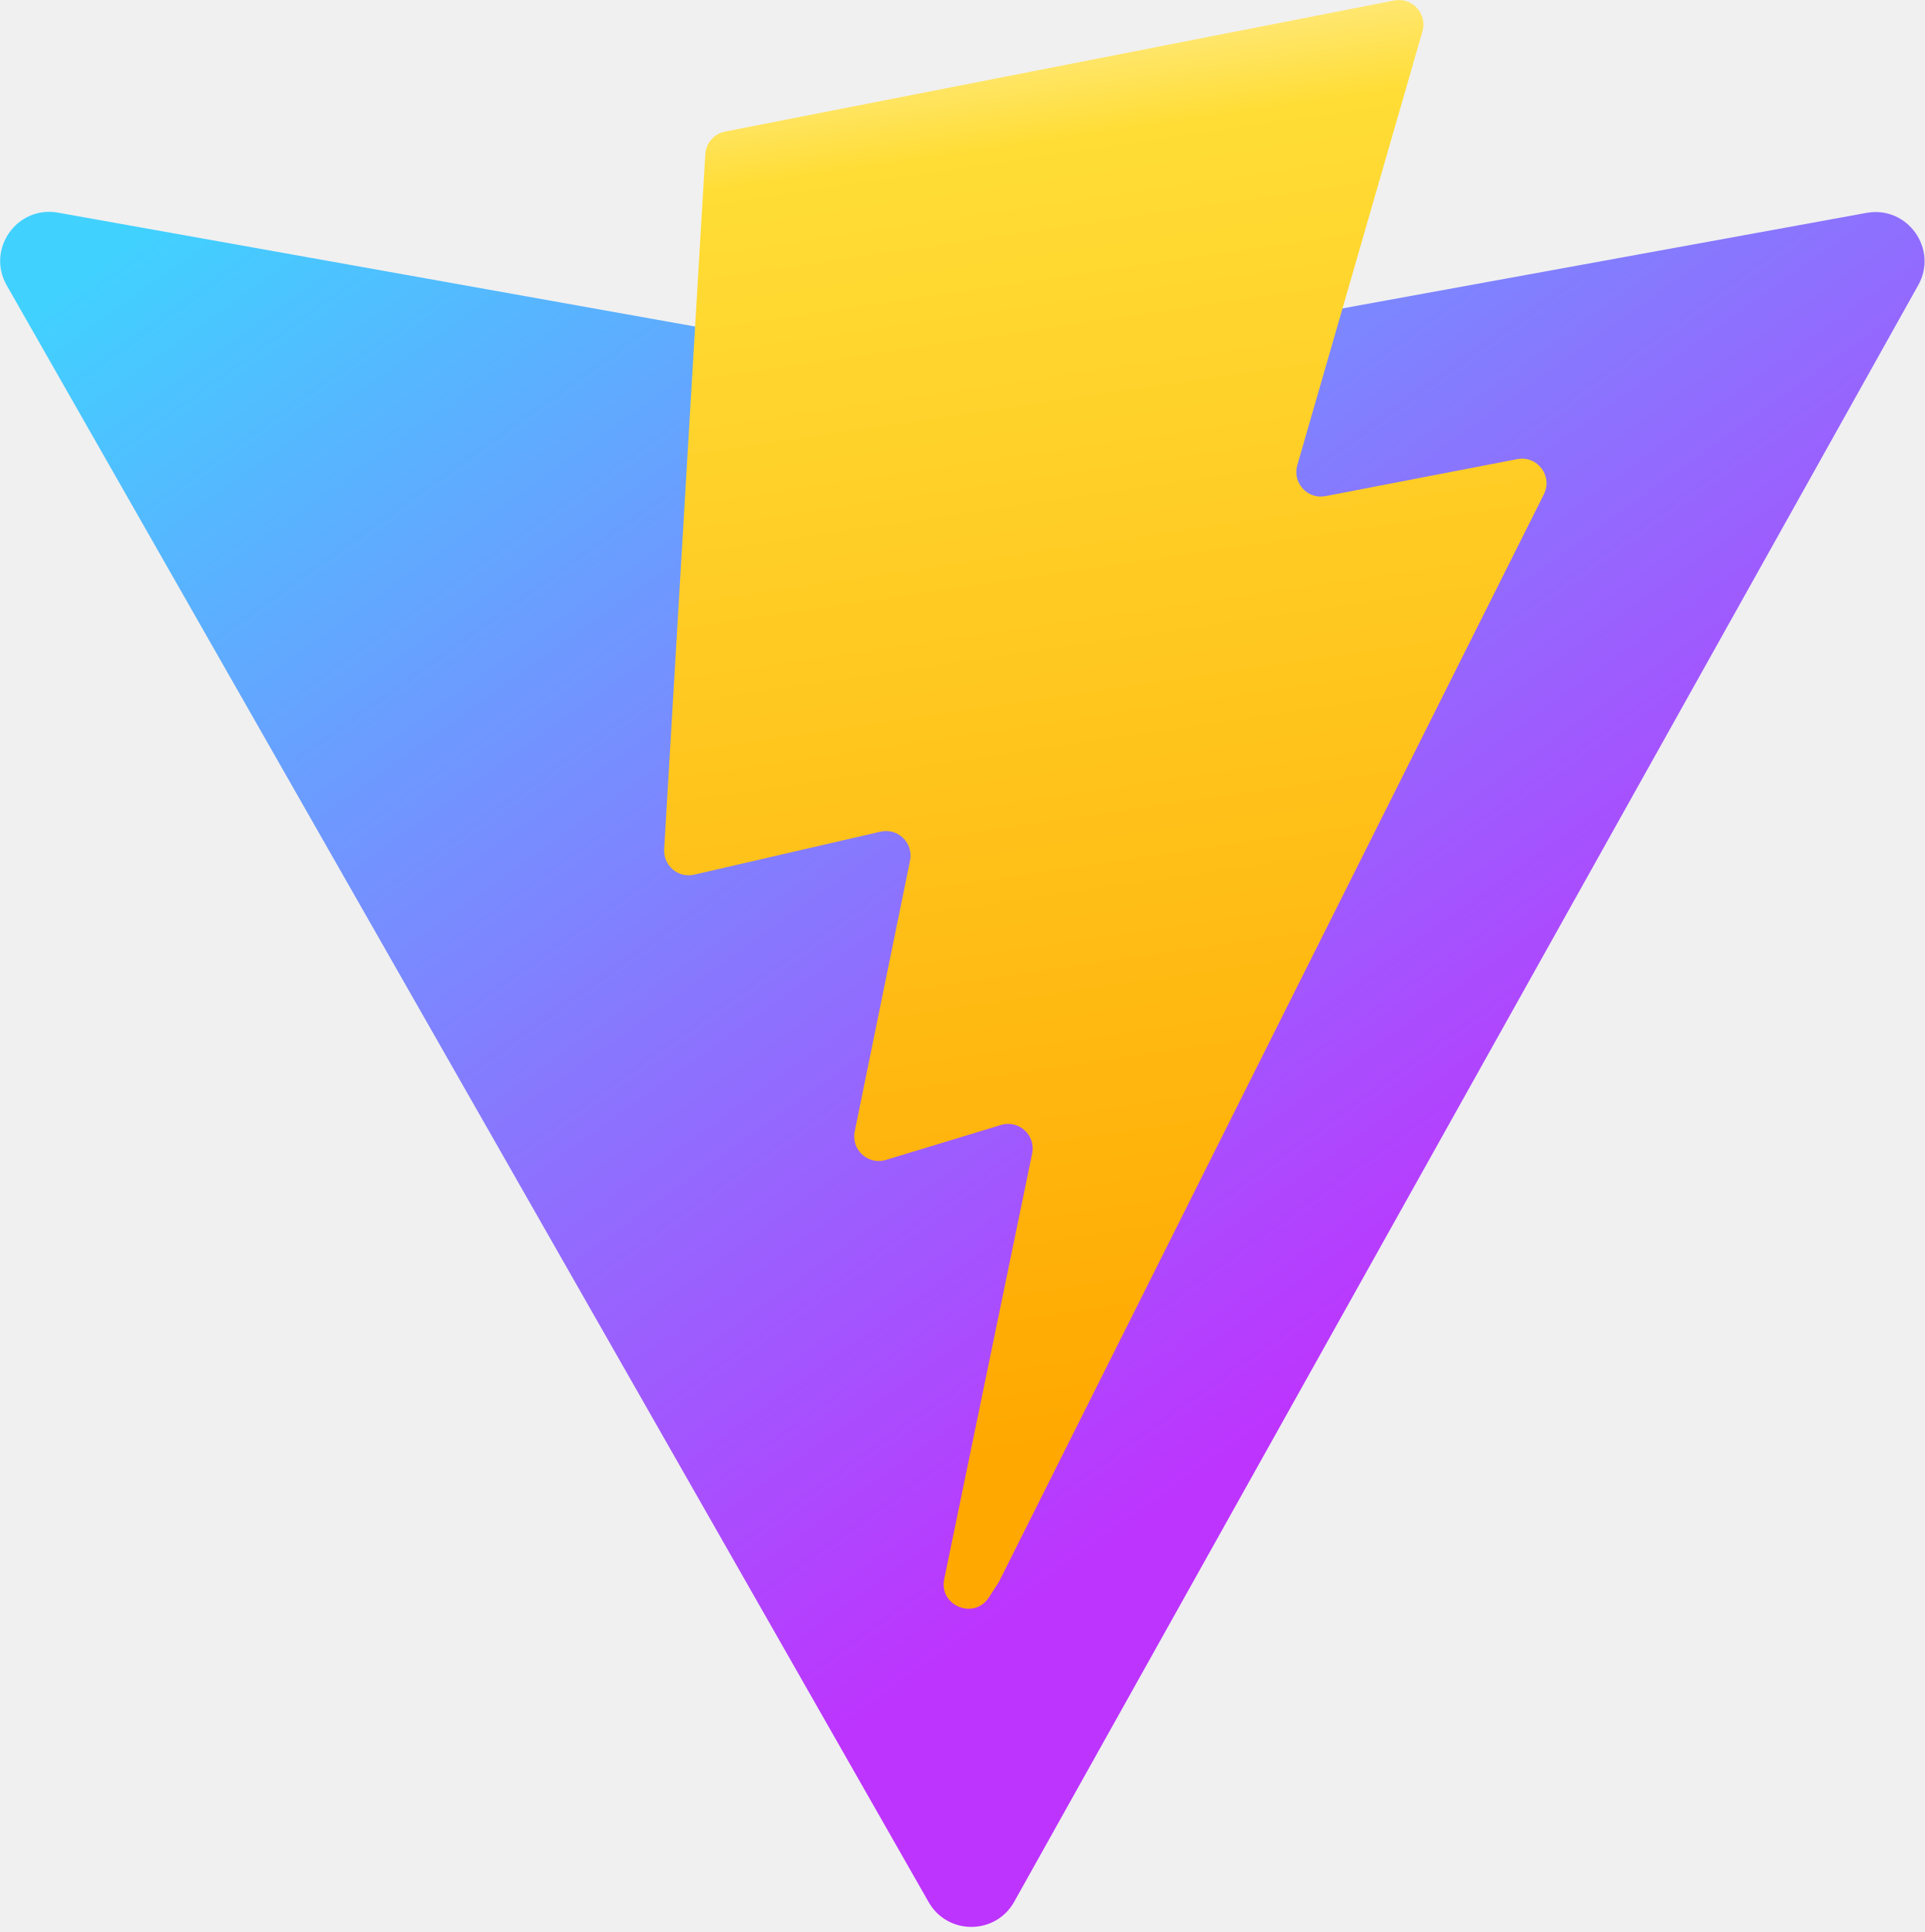
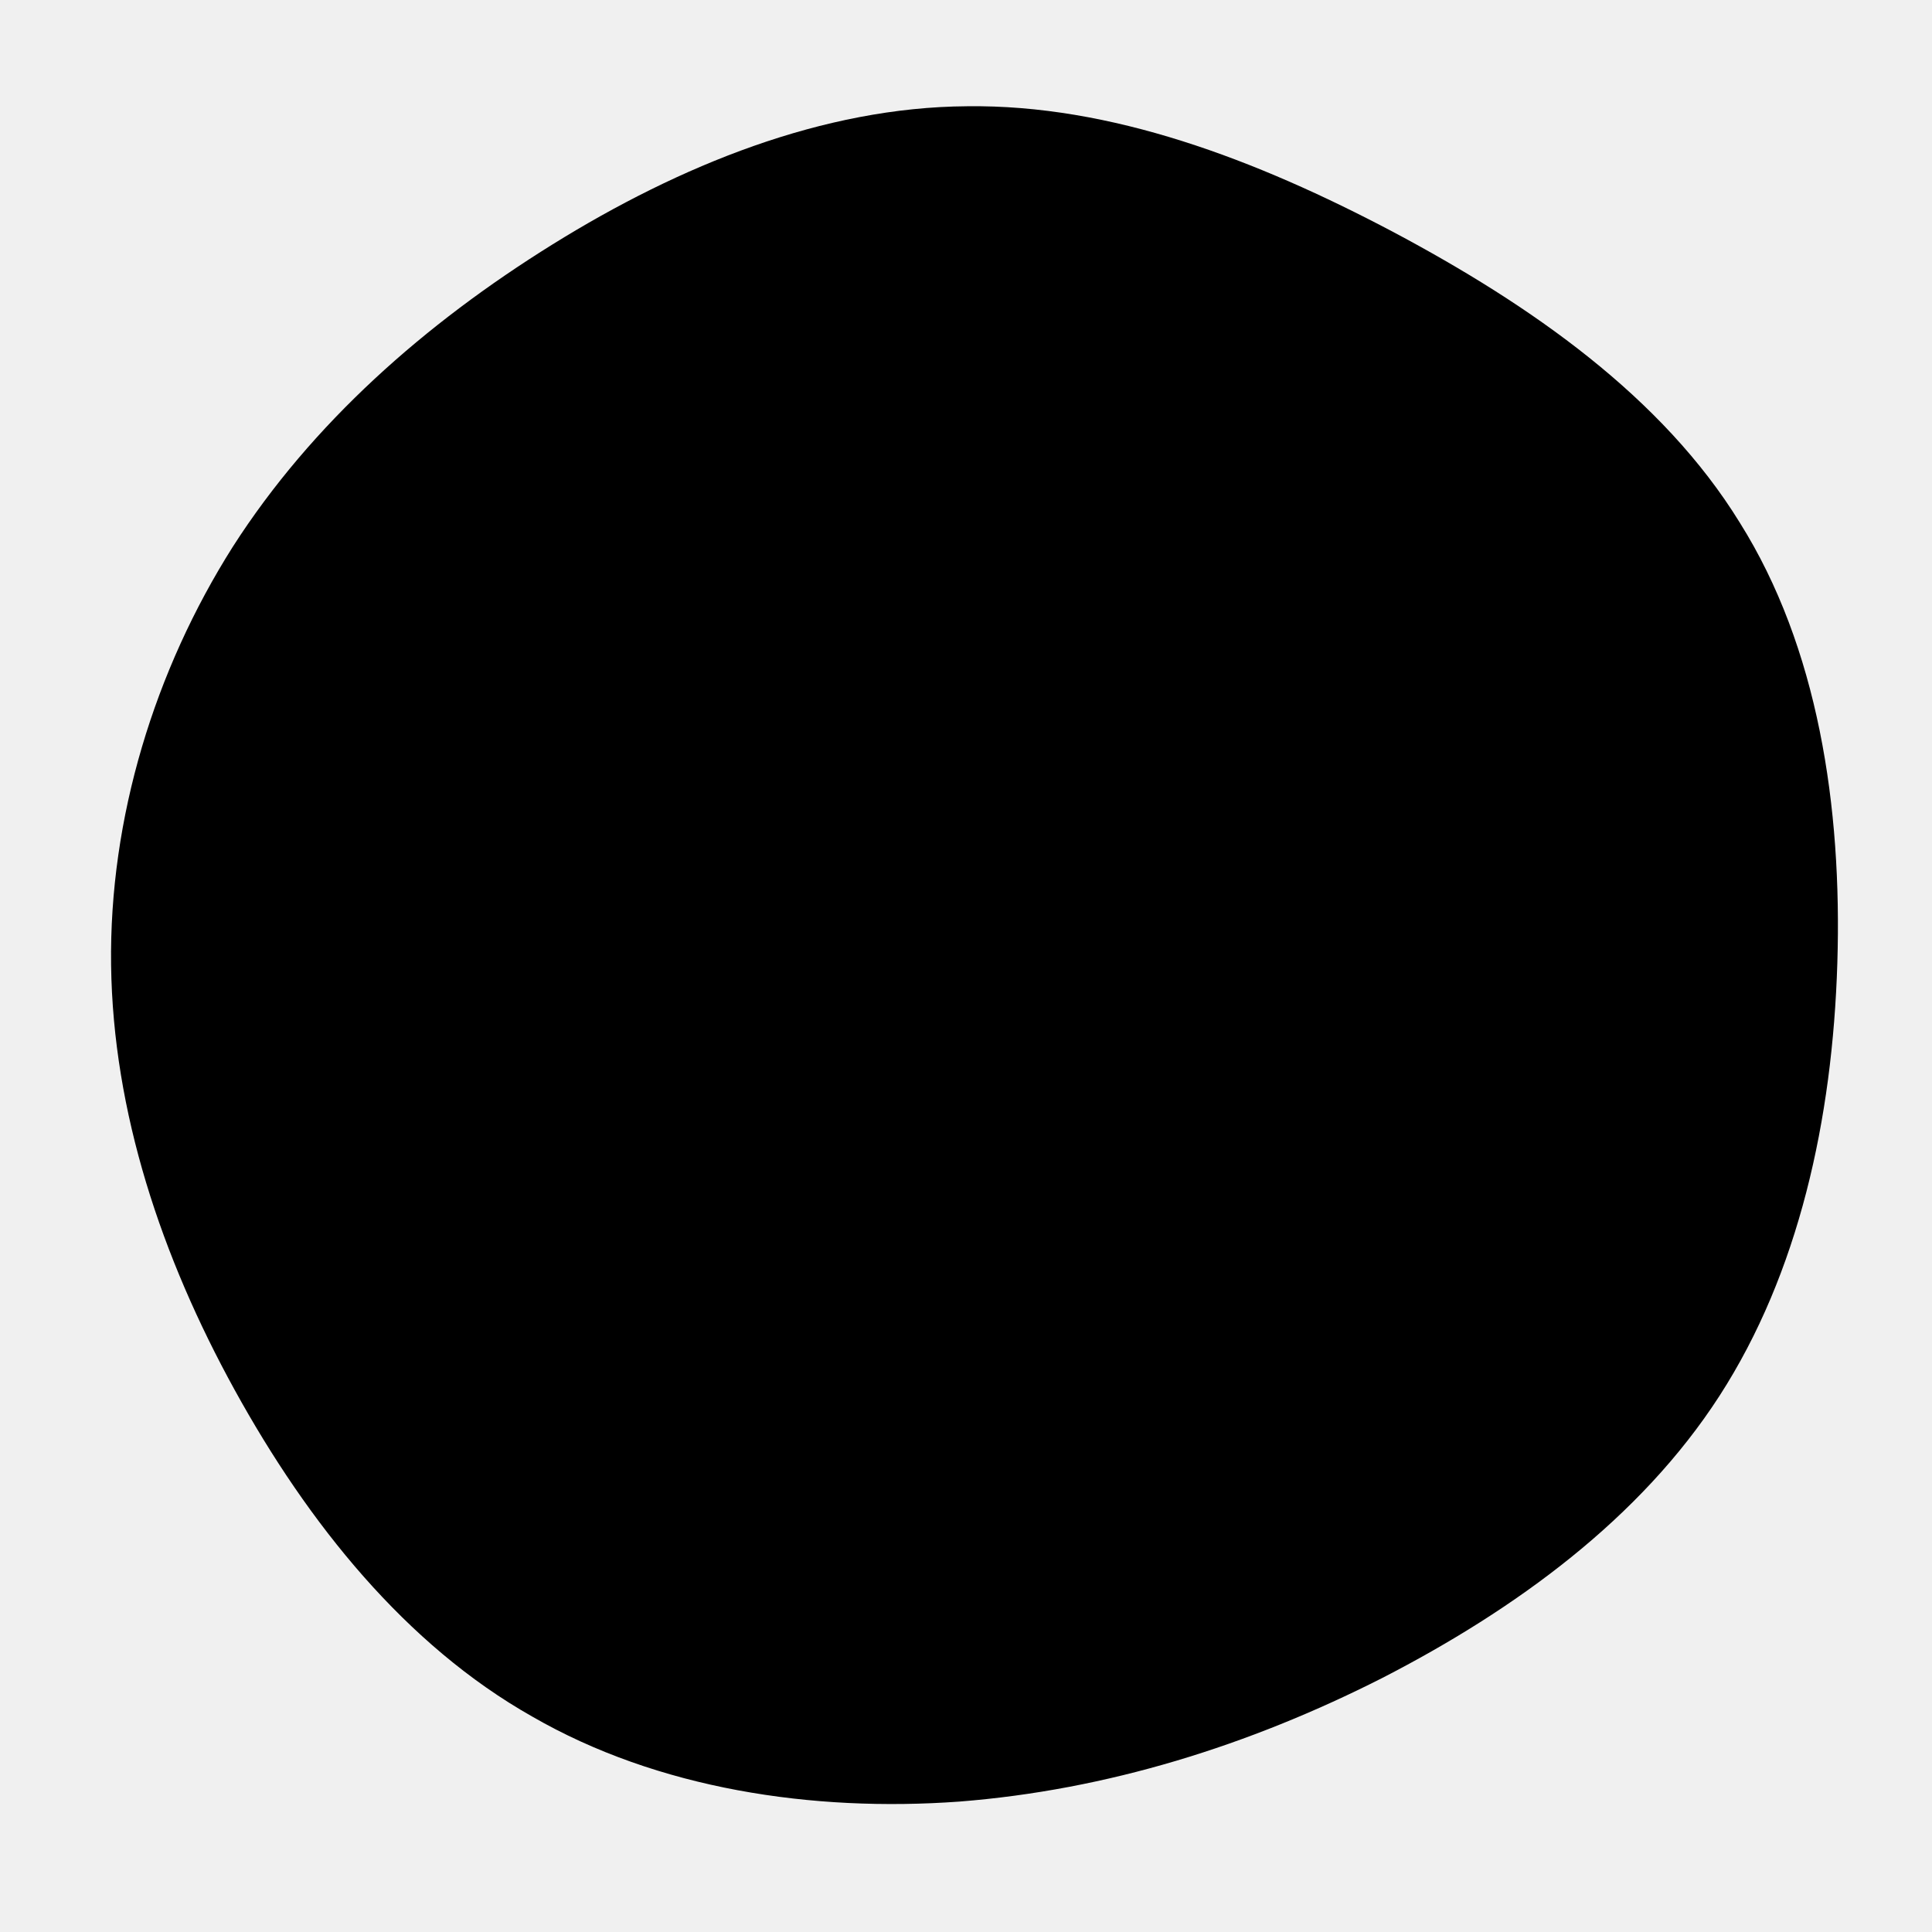
- <svg xmlns="http://www.w3.org/2000/svg" aria-hidden="true" role="img" class="iconify iconify--logos" width="31.88" height="32" preserveAspectRatio="xMidYMid meet" viewBox="0 0 256 257">
-   <defs>
-     <linearGradient id="IconifyId1813088fe1fbc01fb466" x1="-.828%" x2="57.636%" y1="7.652%" y2="78.411%">
-       <stop offset="0%" stop-color="#41D1FF" />
-       <stop offset="100%" stop-color="#BD34FE" />
-     </linearGradient>
-     <linearGradient id="IconifyId1813088fe1fbc01fb467" x1="43.376%" x2="50.316%" y1="2.242%" y2="89.03%">
-       <stop offset="0%" stop-color="#FFEA83" />
-       <stop offset="8.333%" stop-color="#FFDD35" />
-       <stop offset="100%" stop-color="#FFA800" />
-     </linearGradient>
-   </defs>
-   <path fill="url(#IconifyId1813088fe1fbc01fb466)" d="M255.153 37.938L134.897 252.976c-2.483 4.44-8.862 4.466-11.382.048L.875 37.958c-2.746-4.814 1.371-10.646 6.827-9.67l120.385 21.517a6.537 6.537 0 0 0 2.322-.004l117.867-21.483c5.438-.991 9.574 4.796 6.877 9.62Z" />
-   <path fill="url(#IconifyId1813088fe1fbc01fb467)" d="M185.432.063L96.44 17.501a3.268 3.268 0 0 0-2.634 3.014l-5.474 92.456a3.268 3.268 0 0 0 3.997 3.378l24.777-5.718c2.318-.535 4.413 1.507 3.936 3.838l-7.361 36.047c-.495 2.426 1.782 4.5 4.151 3.78l15.304-4.649c2.372-.72 4.652 1.36 4.15 3.788l-11.698 56.621c-.732 3.542 3.979 5.473 5.943 2.437l1.313-2.028l72.516-144.72c1.215-2.423-.88-5.186-3.54-4.672l-25.505 4.922c-2.396.462-4.435-1.77-3.759-4.114l16.646-57.705c.677-2.35-1.37-4.583-3.769-4.113Z" />
+ <svg xmlns="http://www.w3.org/2000/svg" aria-hidden="true" role="img" width="32" height="32" preserveAspectRatio="xMidYMid meet" viewBox="0 0 200 200">
+   <style>
+     path {
+       fill: #000;
+     }
+     @media (prefers-color-scheme: dark) {
+       path {
+         fill: #fff;
+       }
+     }
+   </style>
+   <path transform="translate(100 100)" d="M44.2,-76C58.5,-68.4,72.1,-58.9,80.1,-45.9C88.2,-33,90.7,-16.5,90.2,-0.3C89.7,15.9,86.2,31.8,78,44.5C69.8,57.2,56.9,66.6,43.1,73.7C29.3,80.7,14.6,85.3,-0.7,86.5C-15.9,87.6,-31.9,85.2,-44.9,77.7C-58,70.3,-68.1,57.7,-75.7,43.9C-83.3,30.1,-88.3,15.1,-88.5,-0.1C-88.7,-15.3,-84,-30.6,-75.9,-43.4C-67.7,-56.2,-56,-66.5,-42.8,-74.7C-29.6,-82.9,-14.8,-88.9,0.1,-89C15,-89.2,30,-83.5,44.2,-76Z" />
</svg>
